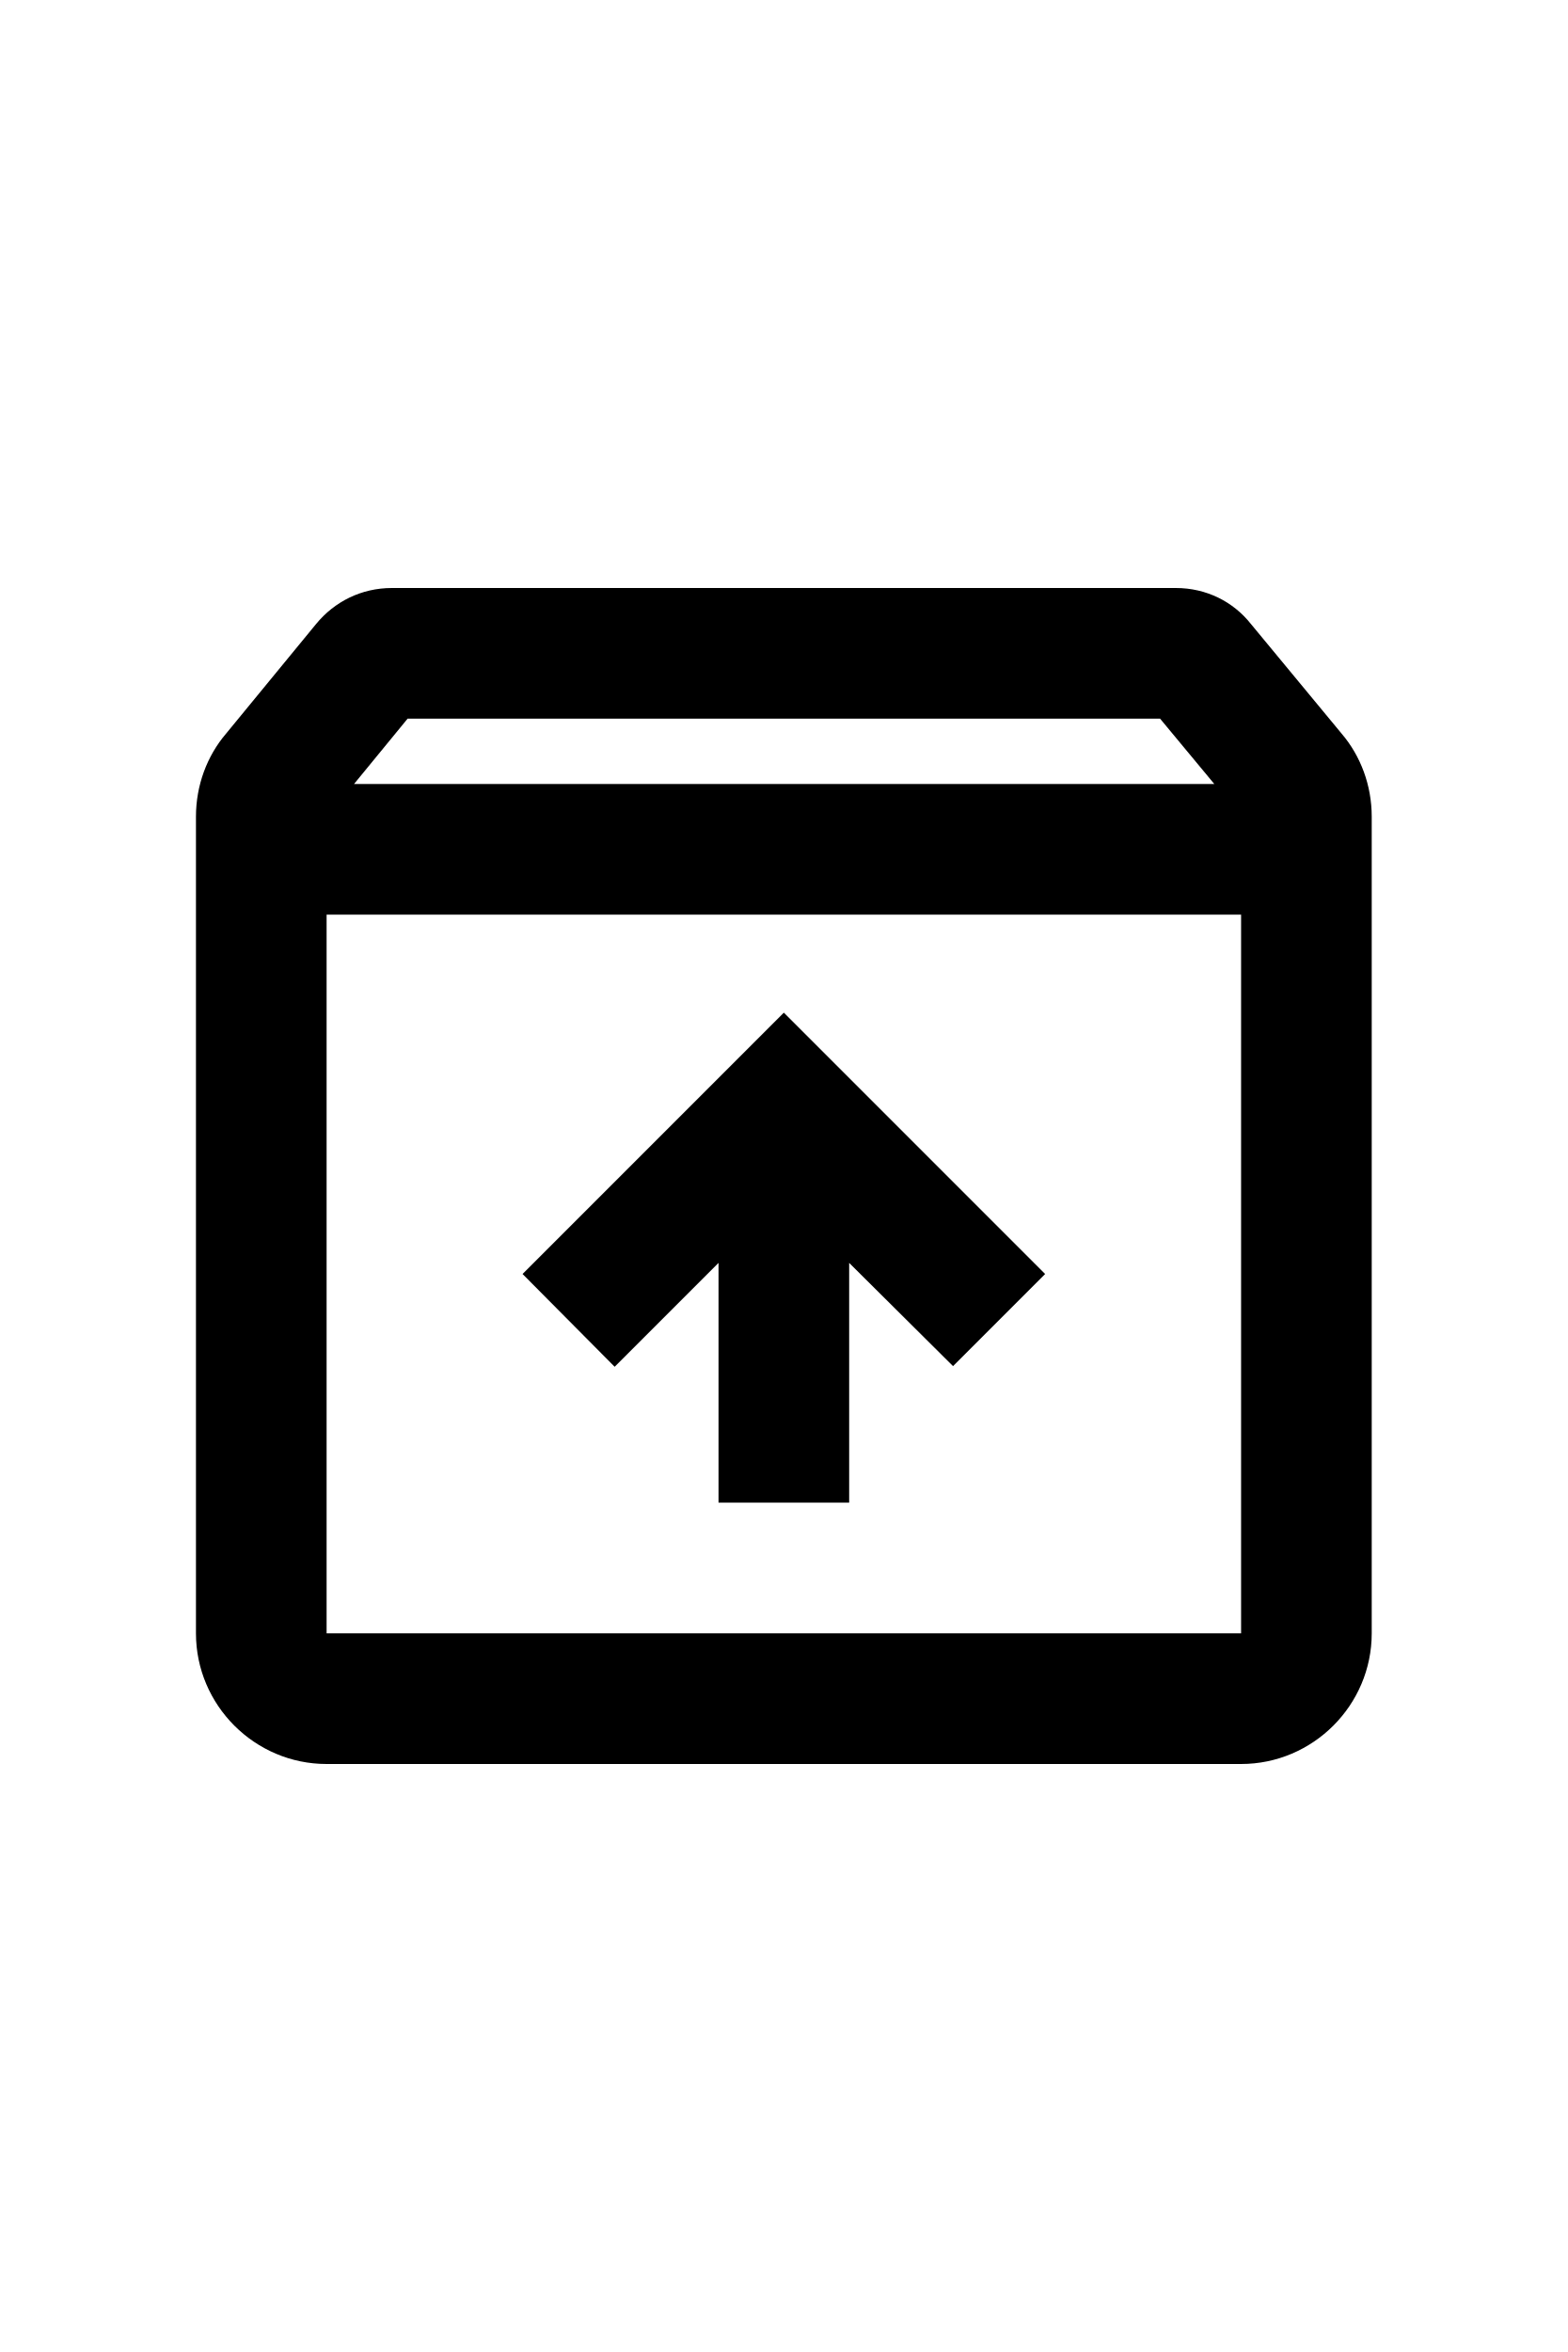
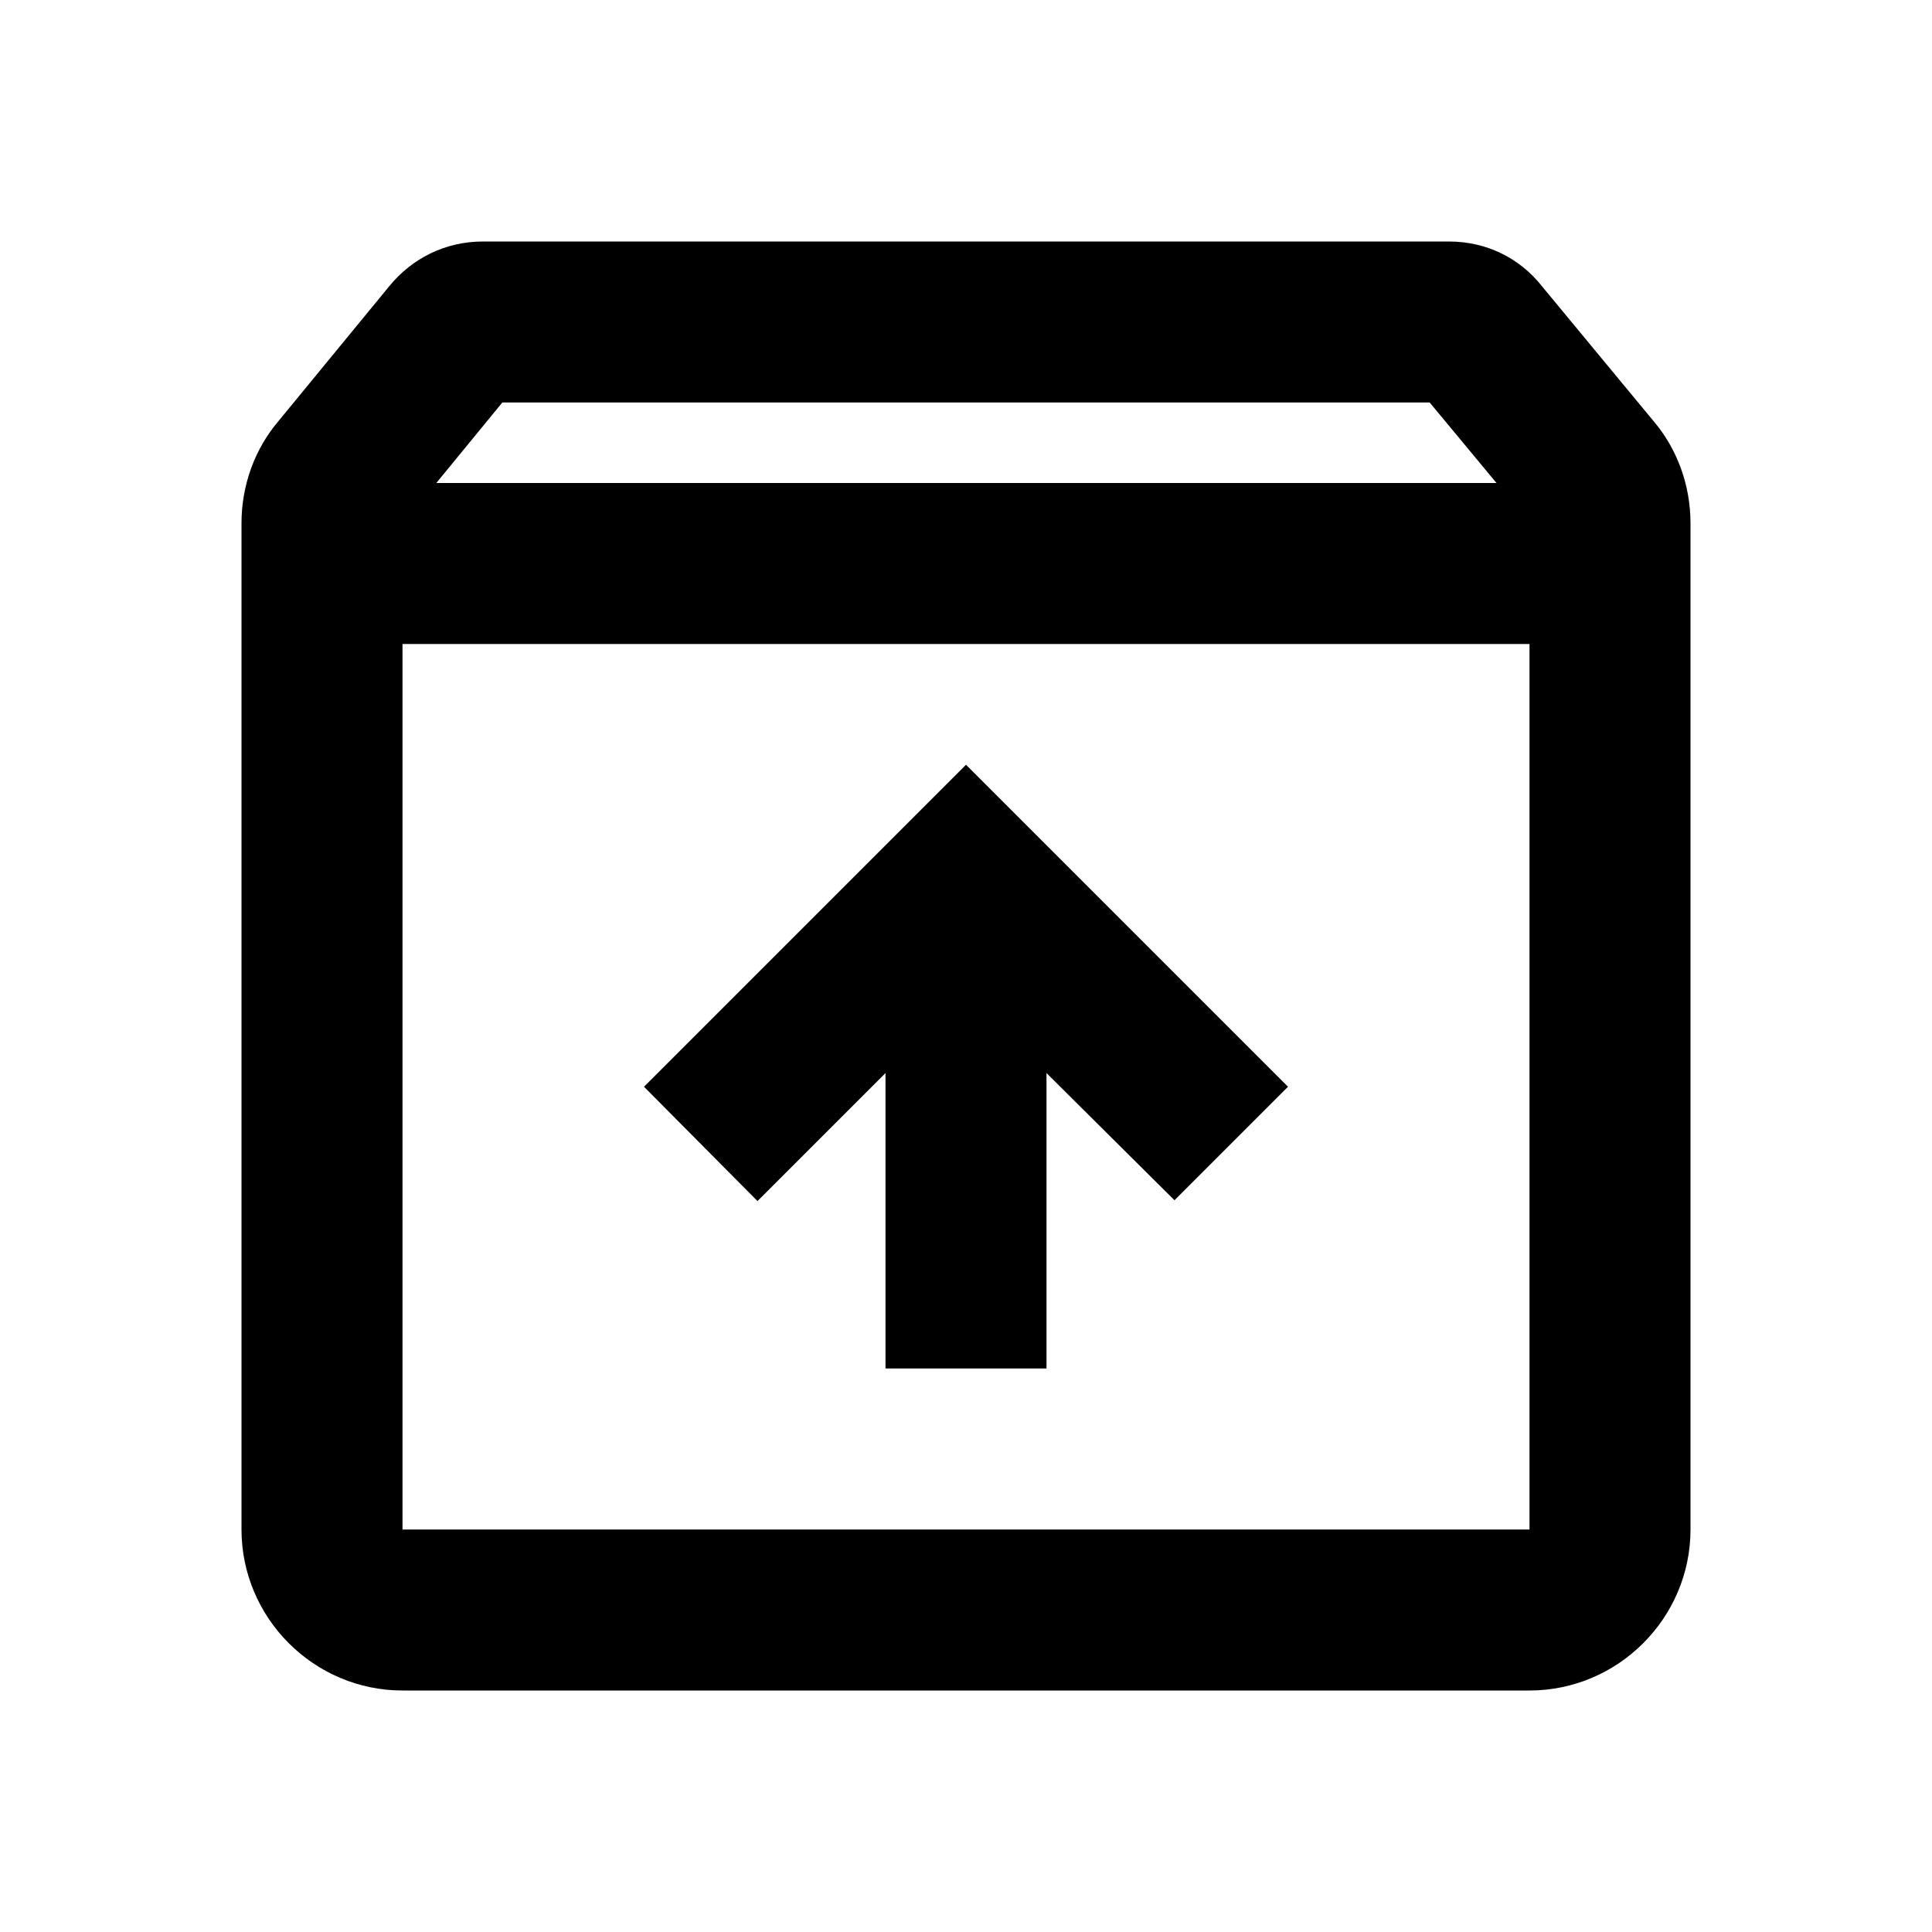
- <svg xmlns="http://www.w3.org/2000/svg" width="24" height="36" viewBox="0 0 24 24">
+ <svg xmlns="http://www.w3.org/2000/svg" width="24" height="24" viewBox="0 0 24 24">
  <path d="M20.54 5.23l-1.39-1.68C18.88 3.21 18.47 3 18 3H6c-.47 0-.88.21-1.16.55L3.46 5.23C3.17 5.57 3 6.02 3 6.5V19c0 1.1.9 2 2 2h14c1.1 0 2-.9 2-2V6.5c0-.48-.17-.93-.46-1.27zM6.24 5h11.52l.83 1H5.42l.82-1zM5 19V8h14v11H5zm3-5.5l4-4 4 4-1.41 1.41L13 13.33V17h-2v-3.67l-1.59 1.59L8 13.5z" />
</svg>
